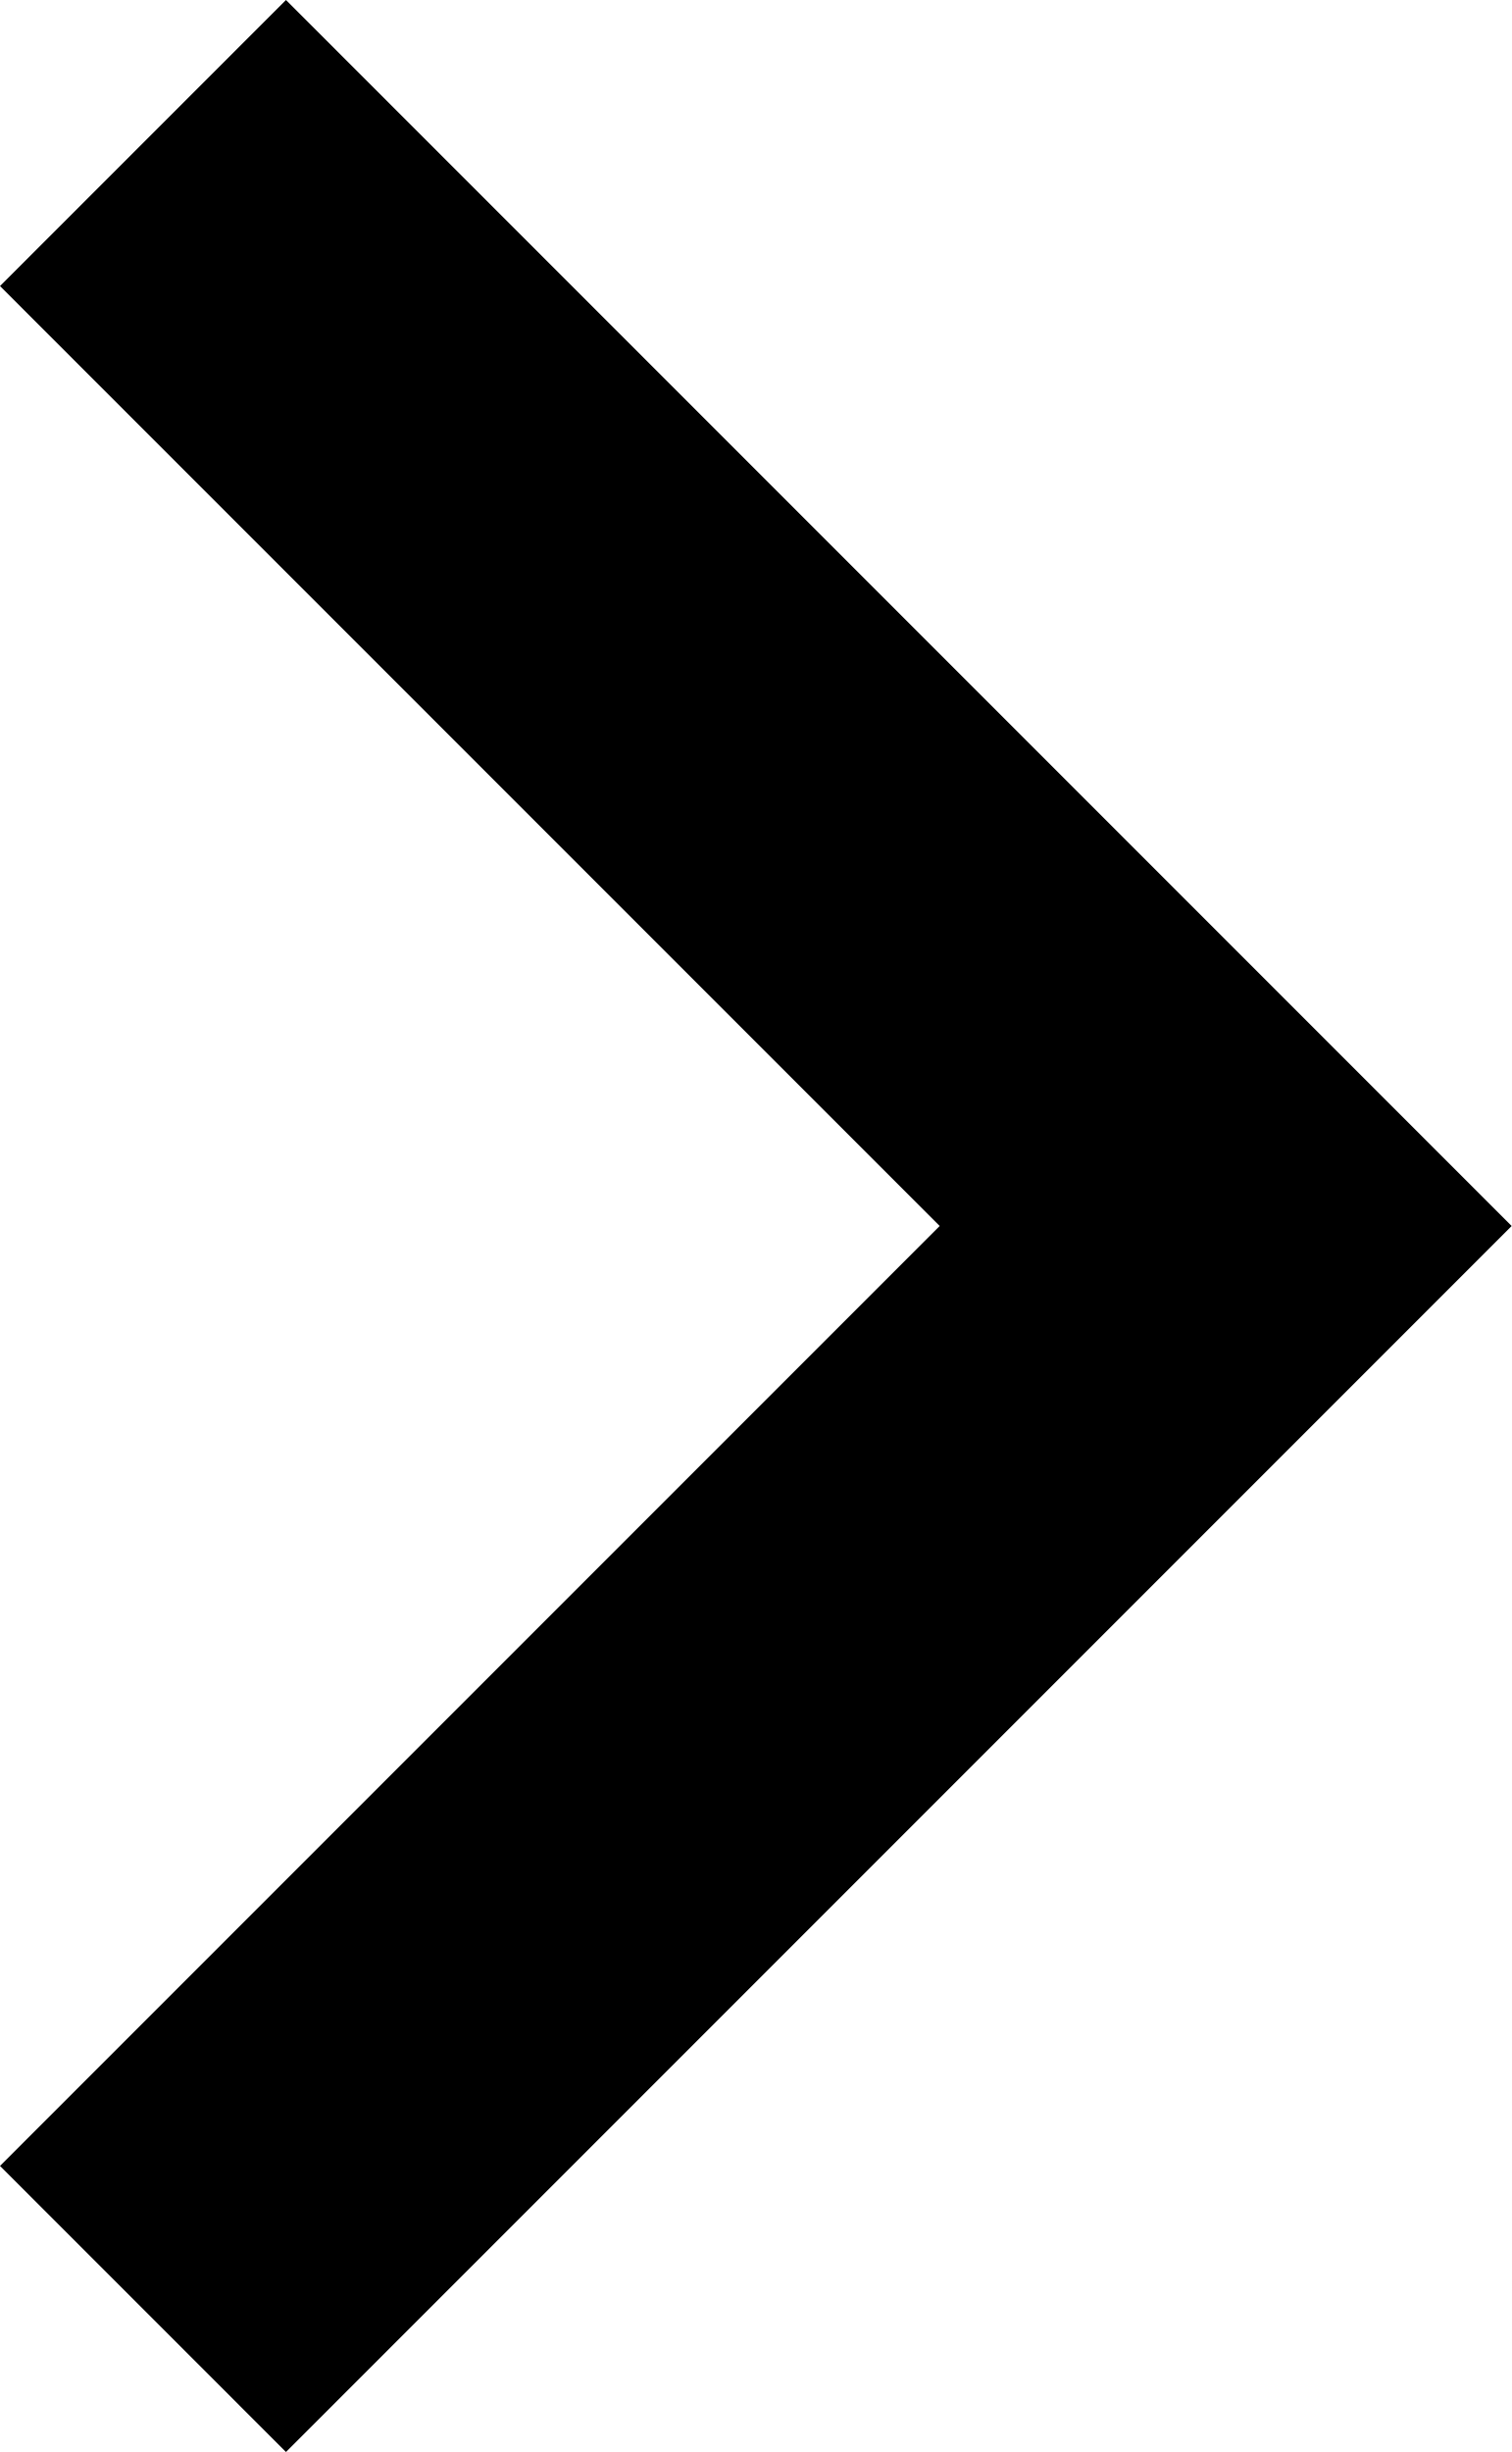
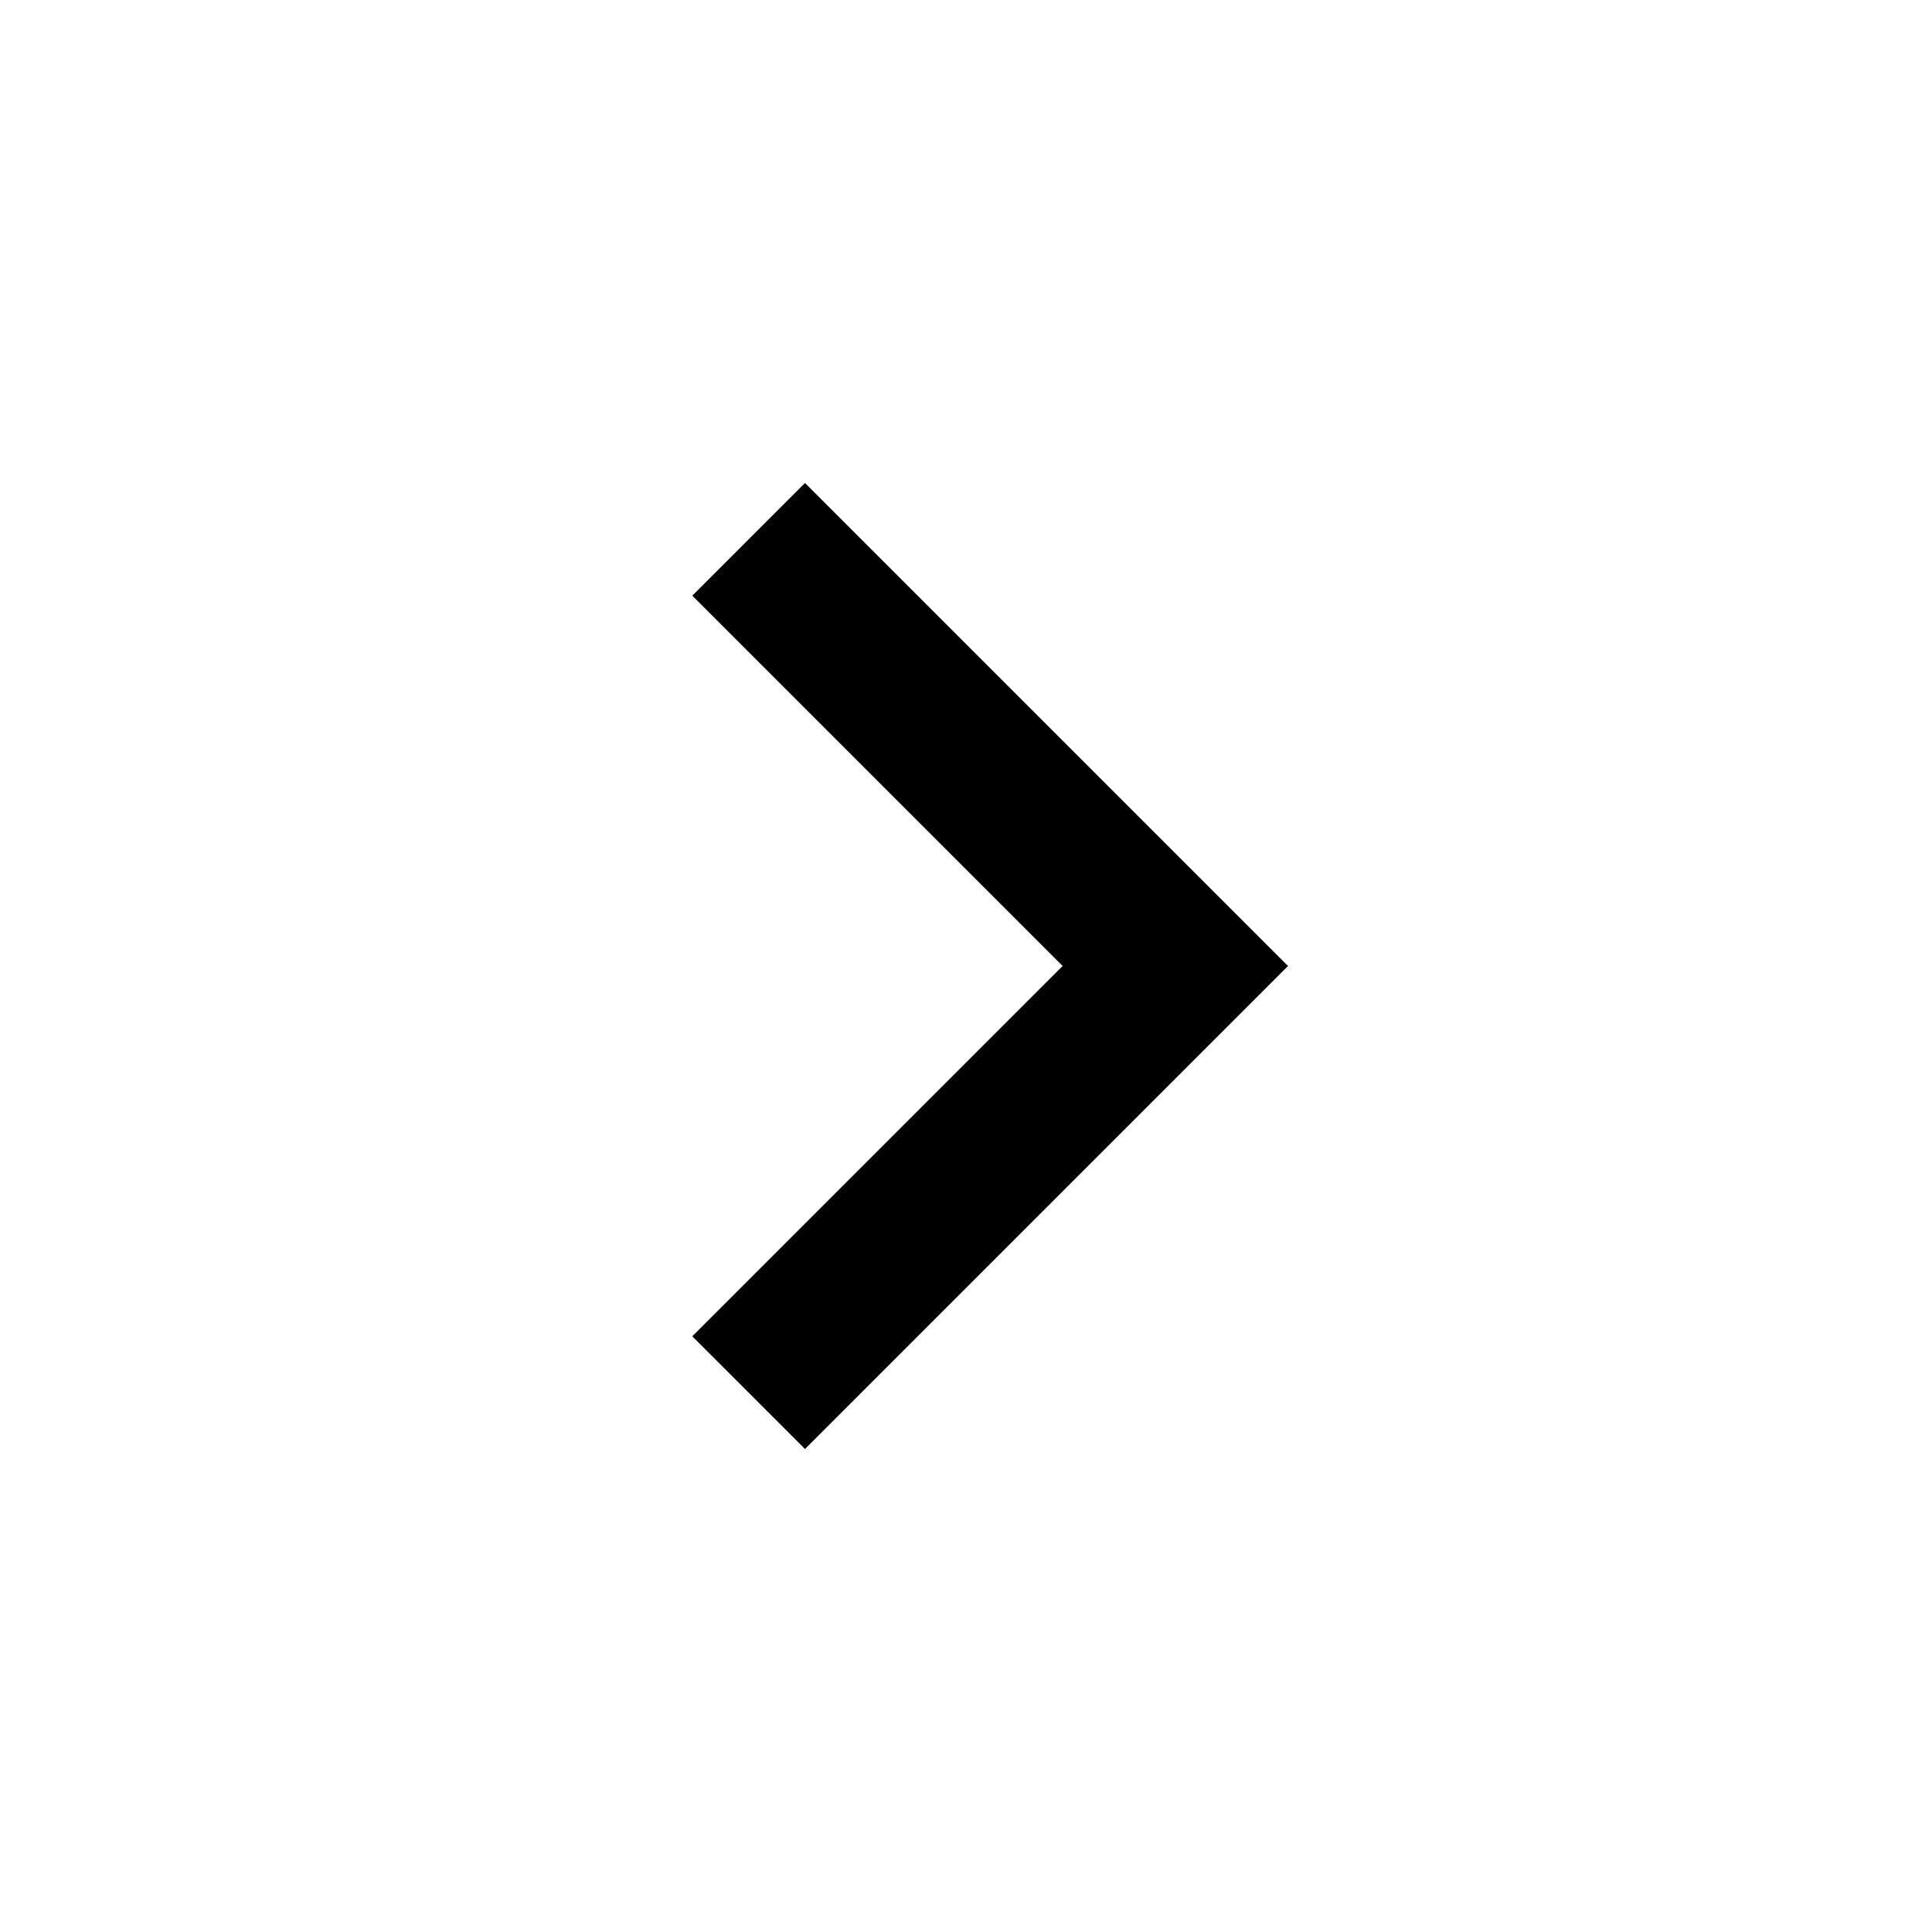
- <svg xmlns="http://www.w3.org/2000/svg" version="1.2" baseProfile="tiny" id="Layer_1" x="0px" y="0px" viewBox="-263.8 385 14.8 24" xml:space="preserve">
-   <path d="M-261,385l-2.8,2.8l9.2,9.2l-9.2,9.2l2.8,2.8l12-12L-261,385z" />
-   <path fill="none" d="M-281,373h48v48h-48V373z" />
+ <svg xmlns="http://www.w3.org/2000/svg" version="1.2" baseProfile="tiny" id="Layer_1" x="0px" y="0px" viewBox="0 0 48 48" xml:space="preserve">
+   <path fill="#010101" d="M20,12l-2.8,2.8l9.2,9.2l-9.2,9.2L20,36l12-12L20,12z" />
+   <path fill="none" d="M0,0h48v48H0V0z" />
</svg>
